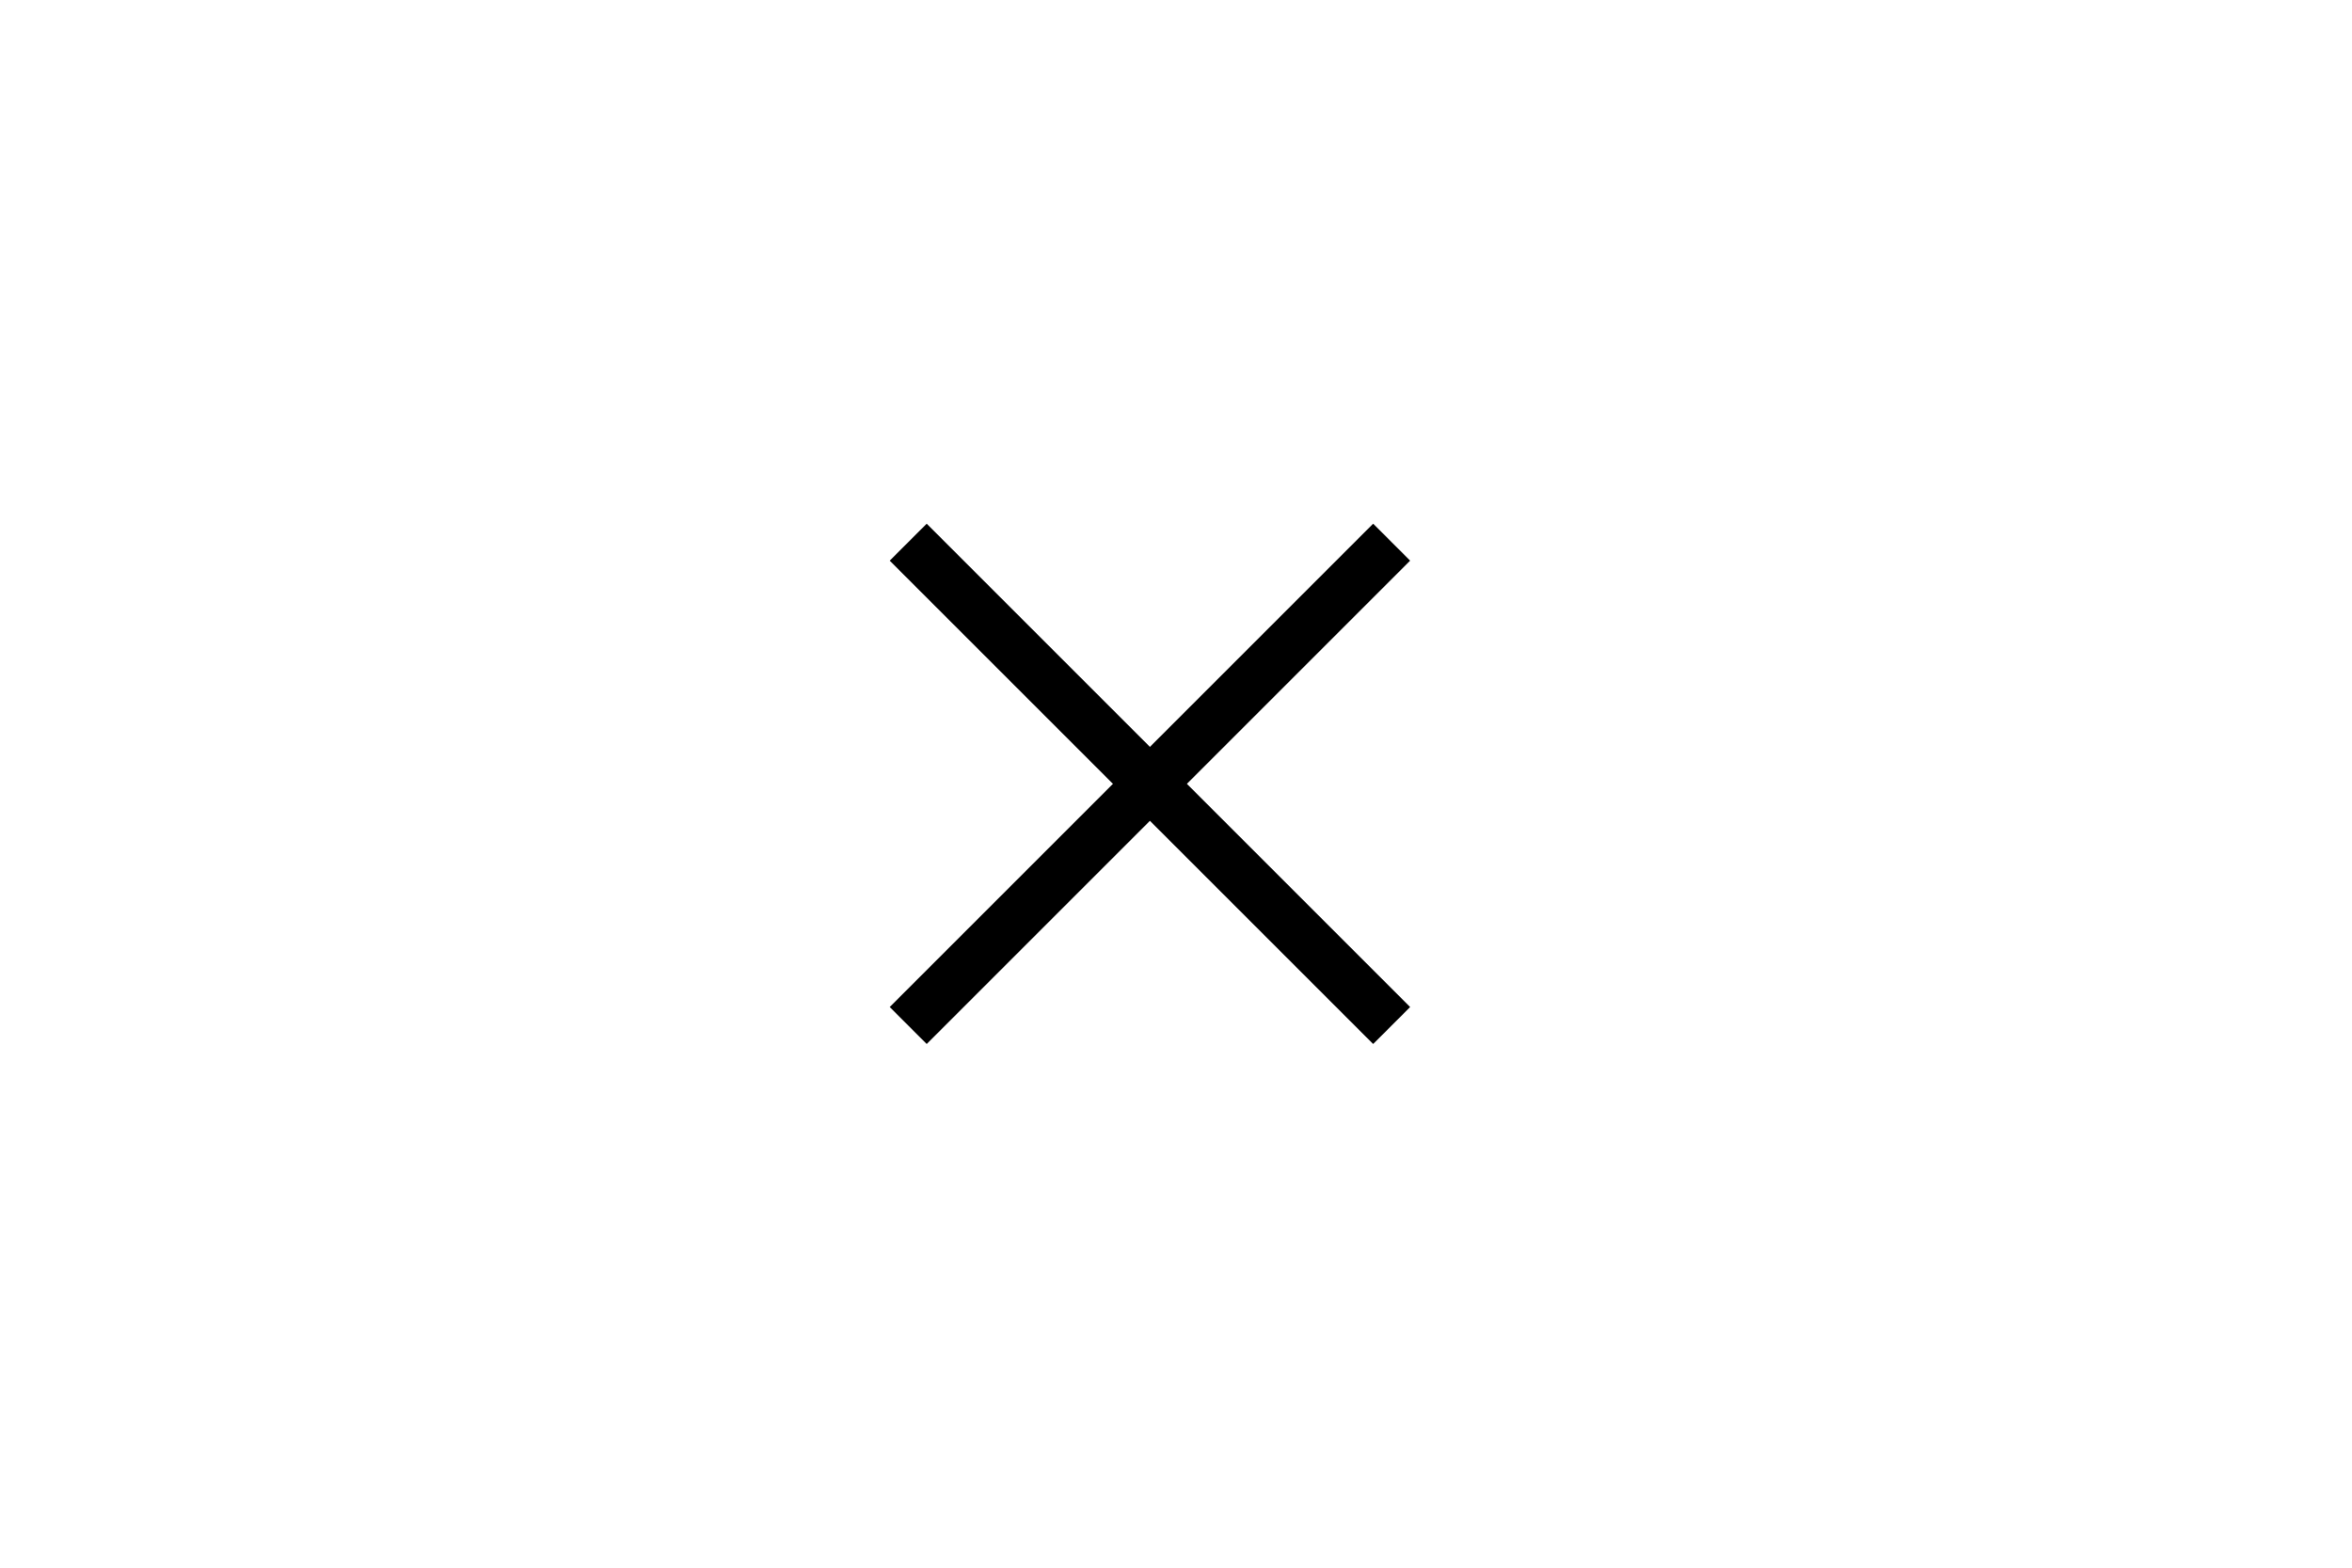
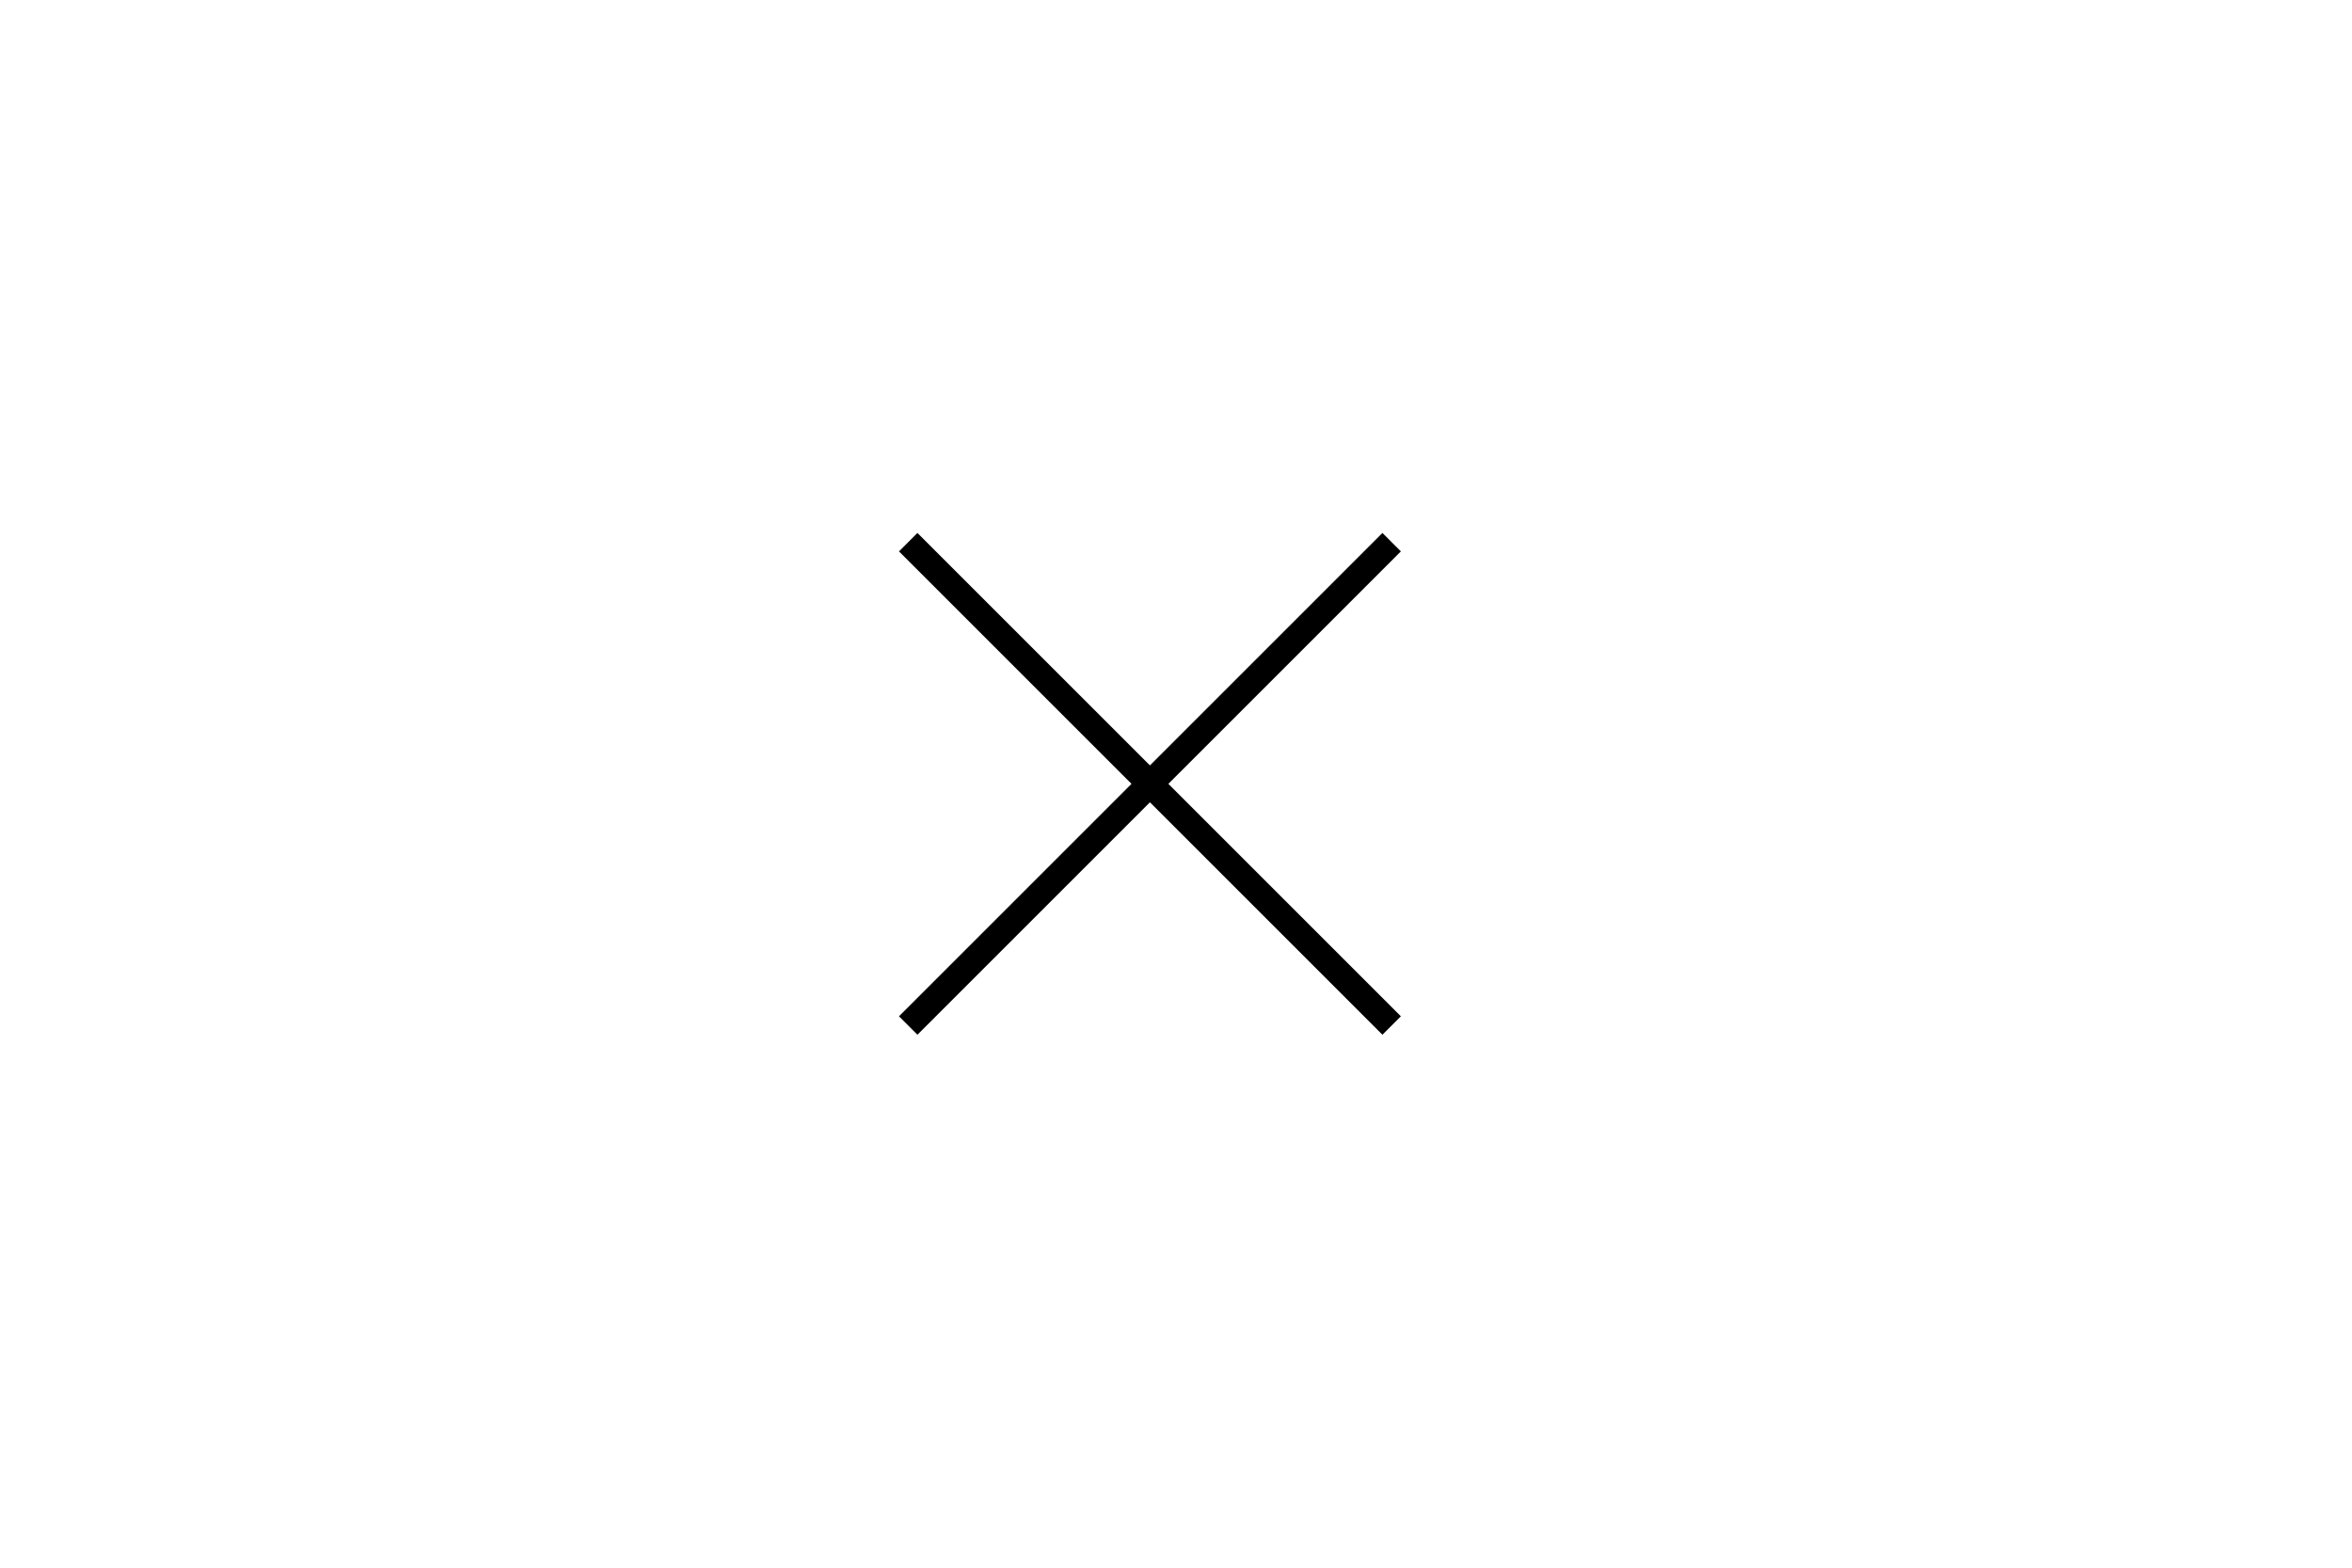
<svg xmlns="http://www.w3.org/2000/svg" width="45pt" height="30pt" version="1.1" viewBox="0 0 15.875 10.583">
-   <g fill="none" stroke="#000" stroke-width=".353">
+   <g fill="none" stroke="#000" stroke-width=".176">
    <path d="m6.13 3.66 3.263 3.263z" />
    <path d="m9.393 3.66-3.263 3.263z" />
  </g>
</svg>
